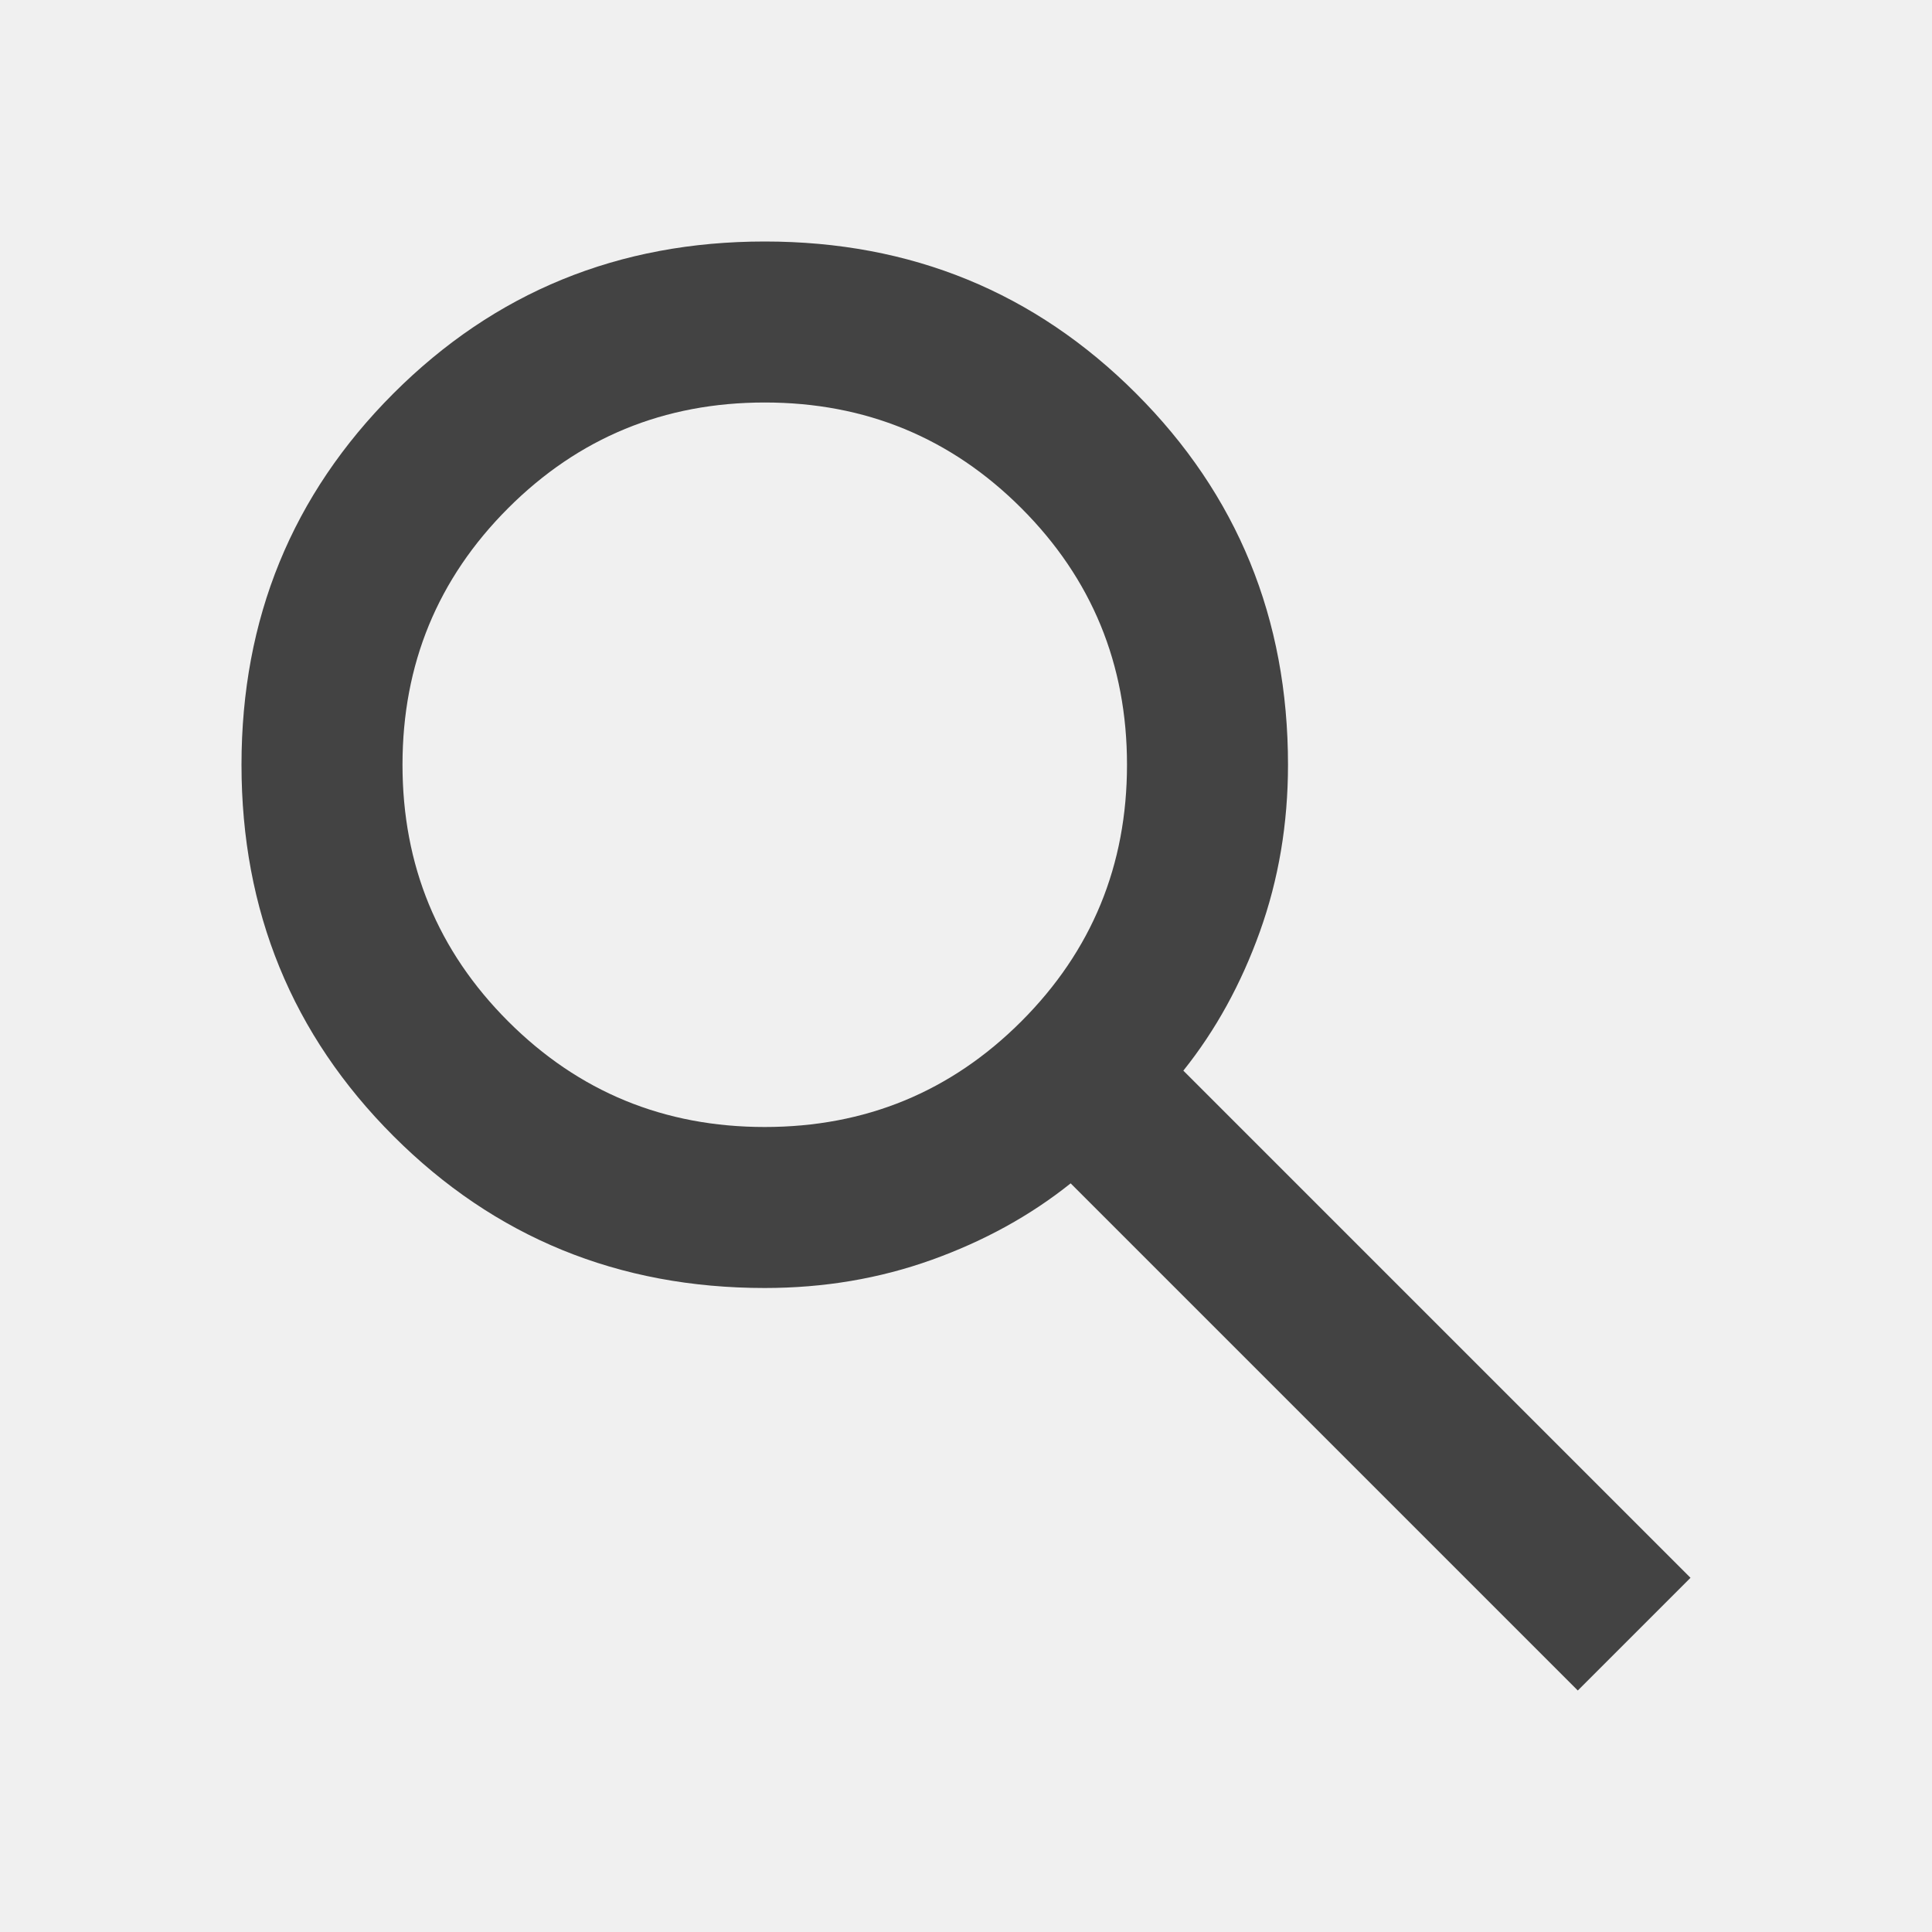
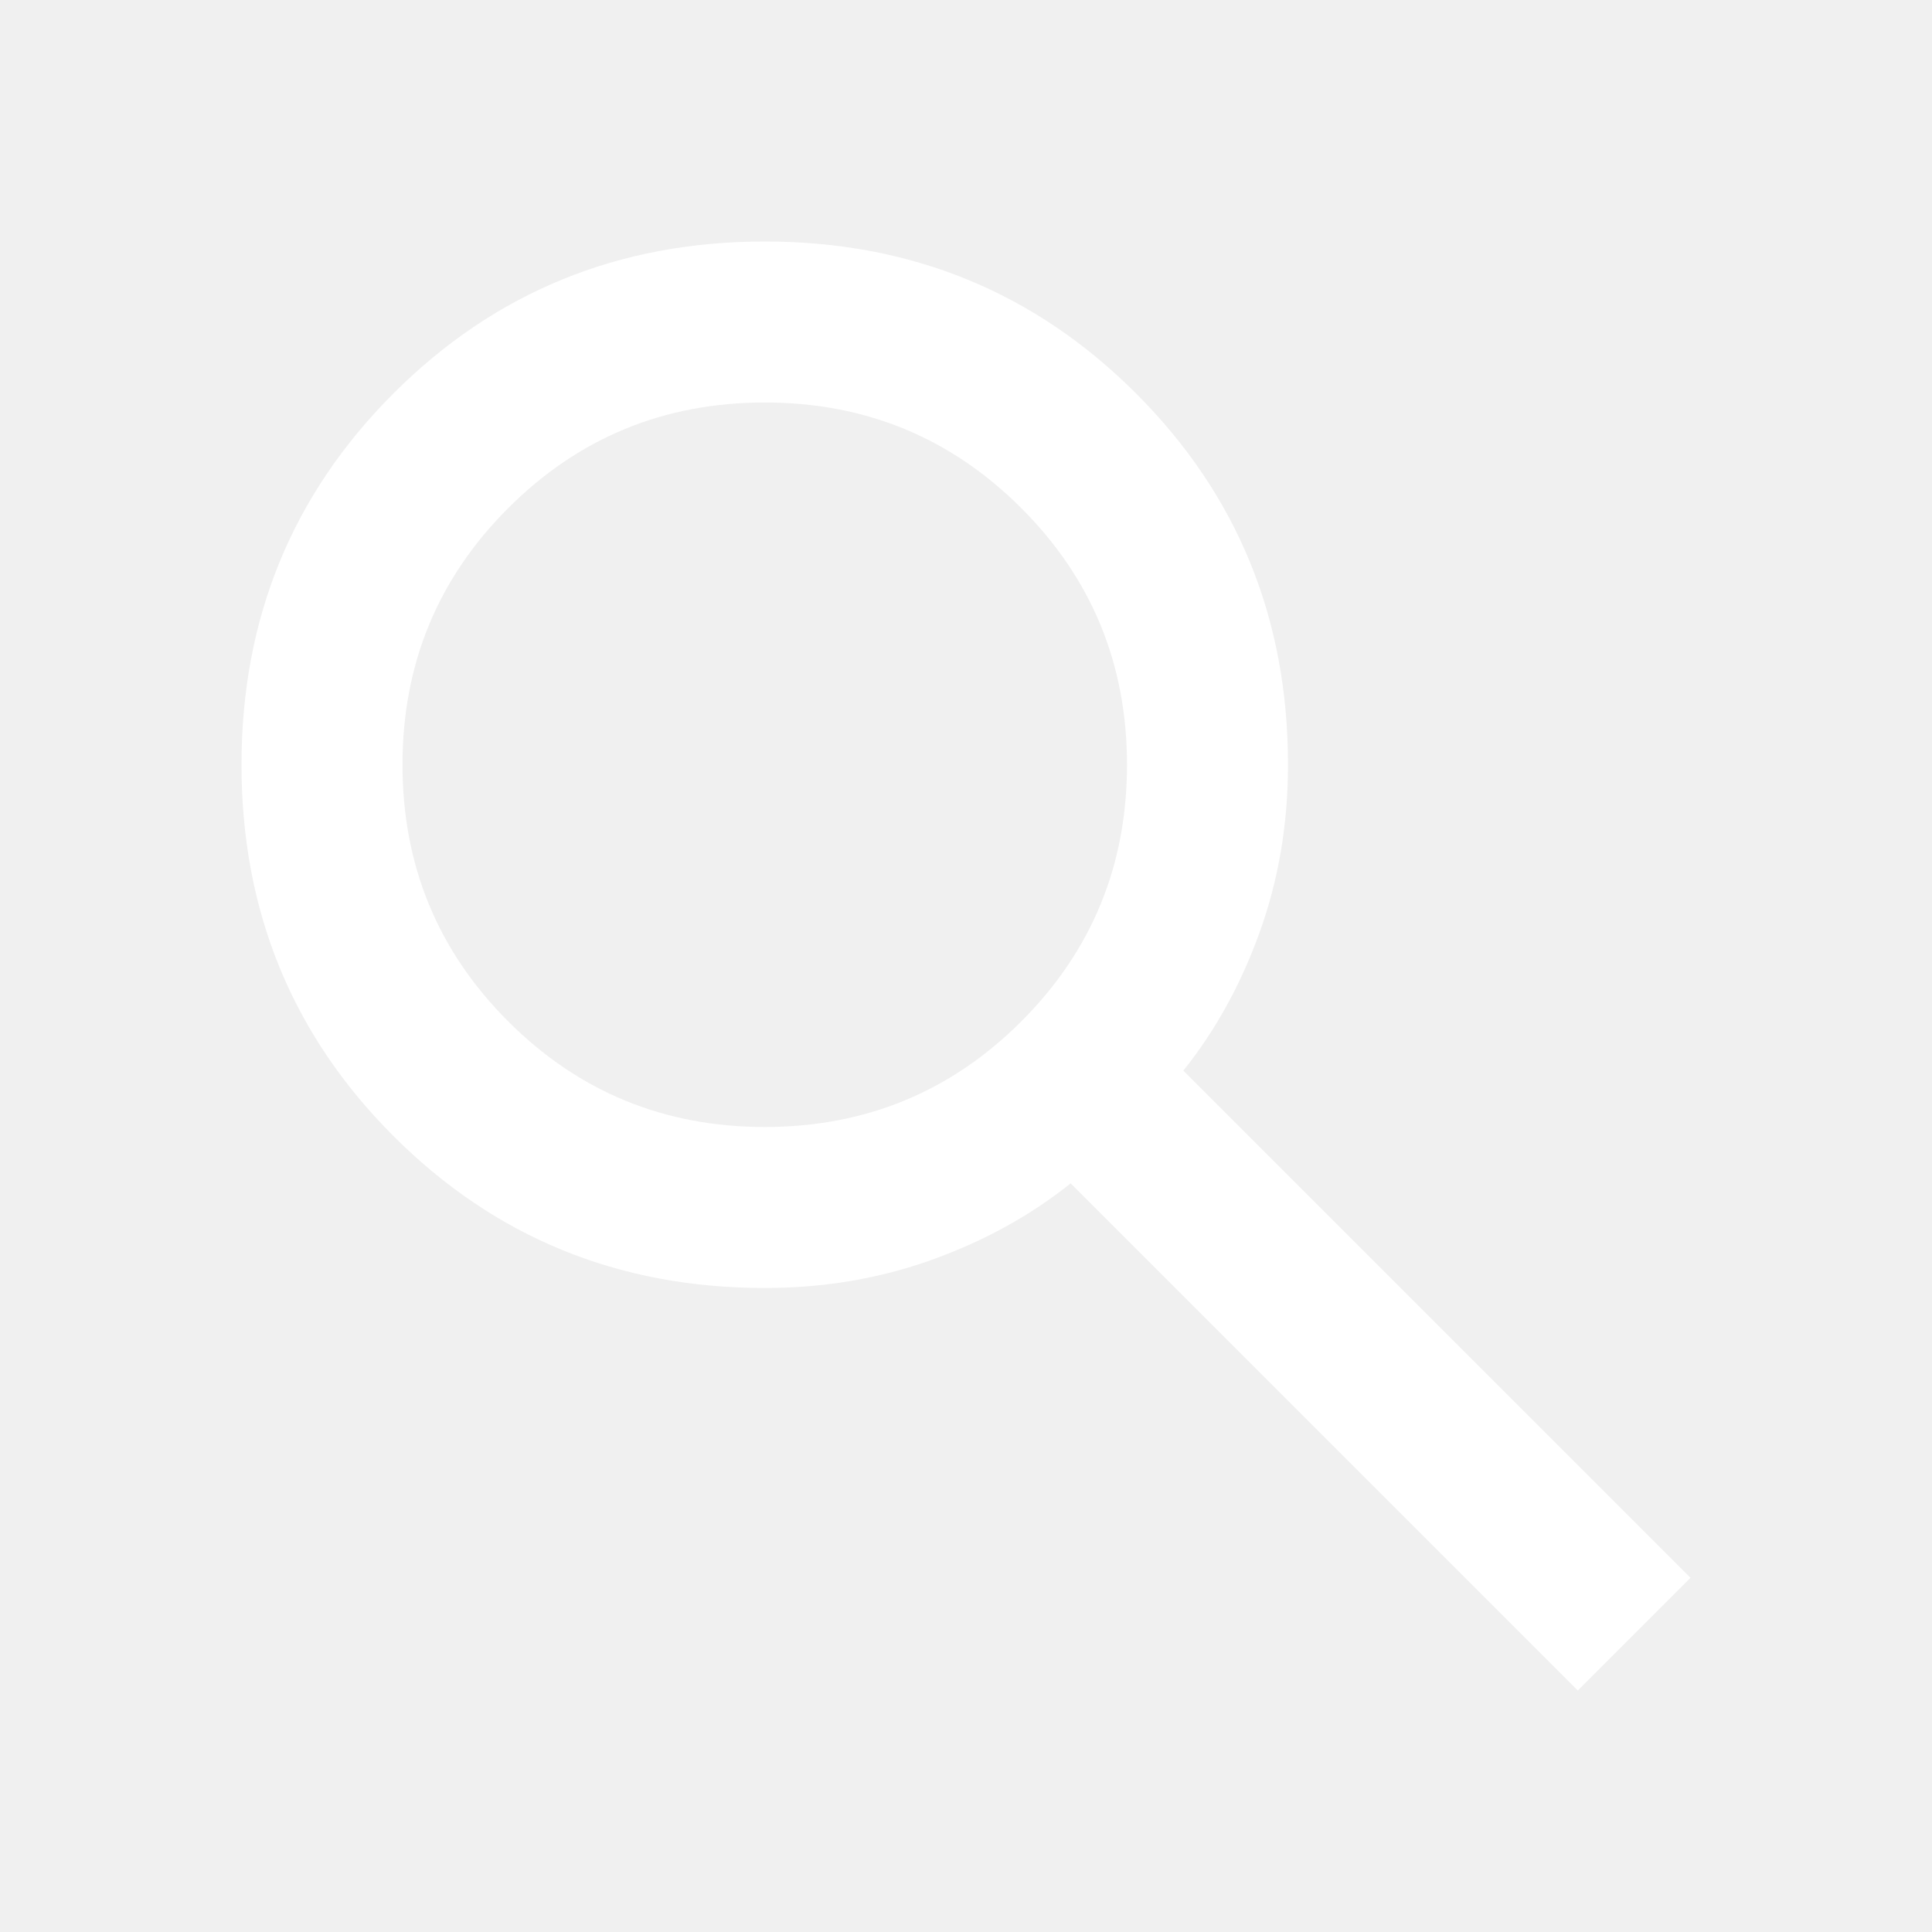
- <svg xmlns="http://www.w3.org/2000/svg" height="24px" viewBox="0 -960 960 960" width="24px" fill="#434343">
+ <svg xmlns="http://www.w3.org/2000/svg" height="24px" viewBox="0 -960 960 960" width="24px" fill="#ffffff">
  <path d="M784-120 532-372q-30 24-69 38t-83 14q-109 0-184.5-75.5T120-580q0-109 75.5-184.5T380-840q109 0 184.5 75.5T640-580q0 44-14 83t-38 69l252 252-56 56ZM380-400q75 0 127.5-52.5T560-580q0-75-52.5-127.5T380-760q-75 0-127.5 52.5T200-580q0 75 52.5 127.5T380-400Z" />
</svg>
